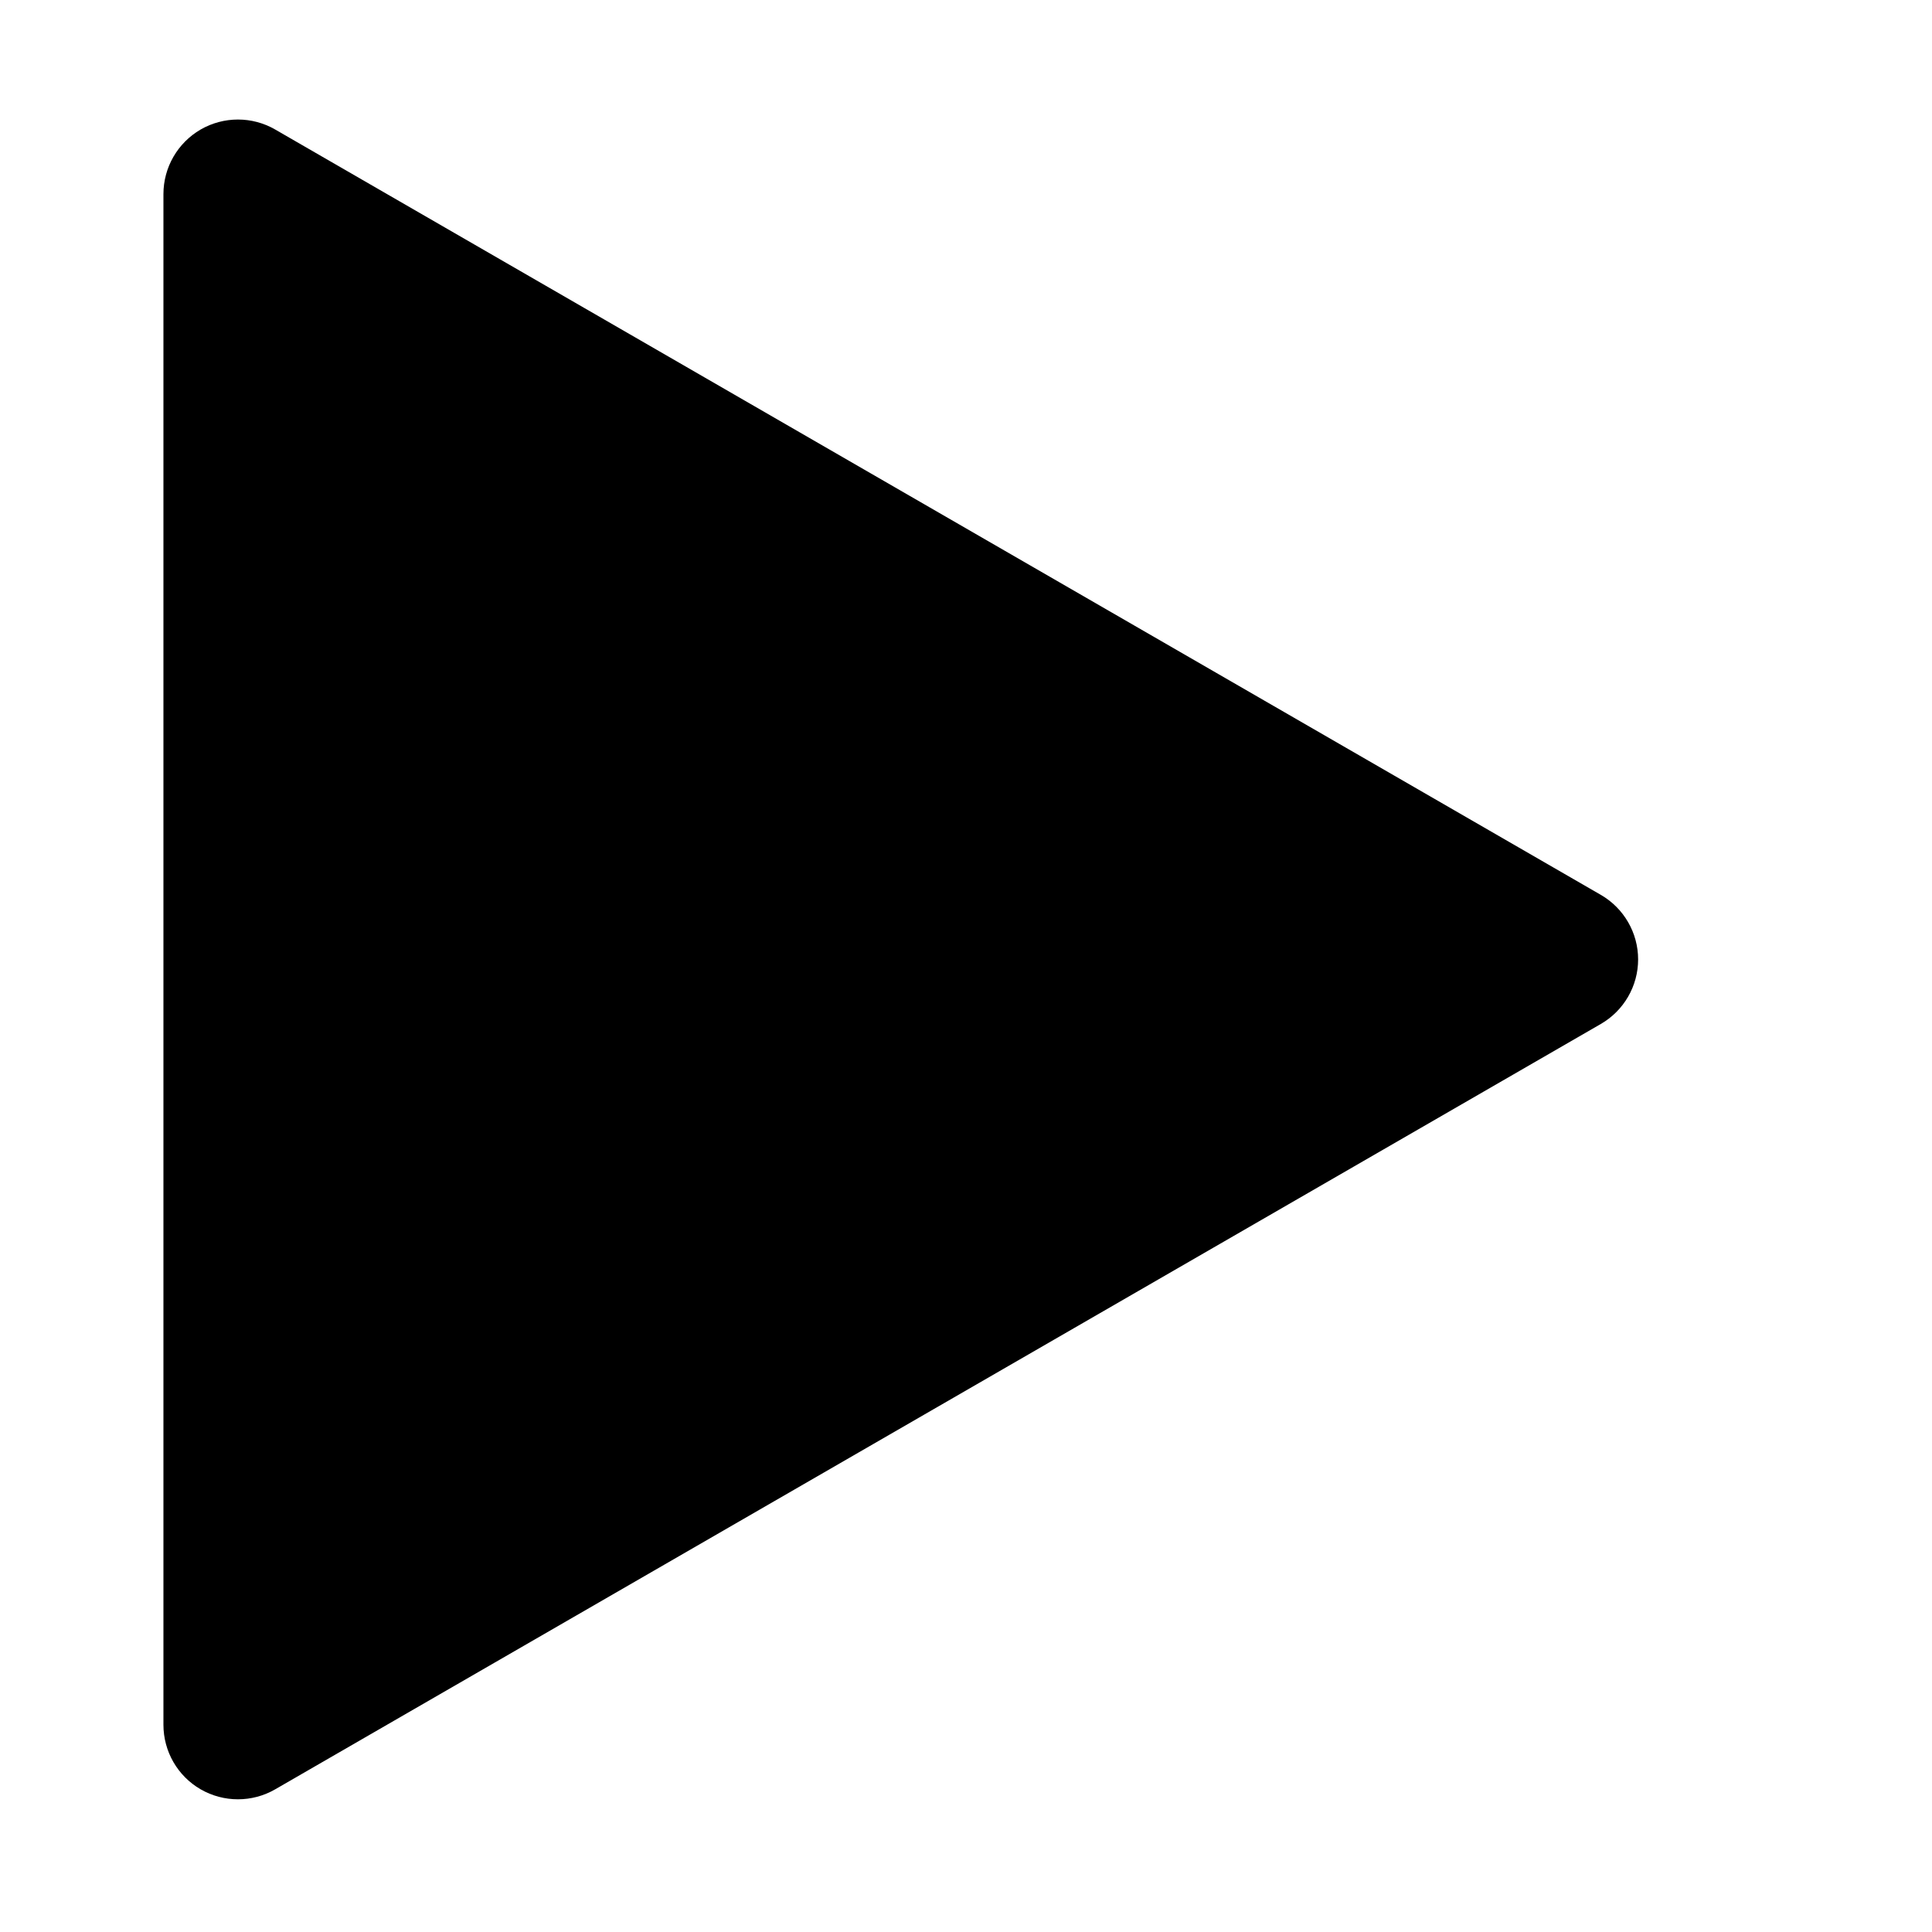
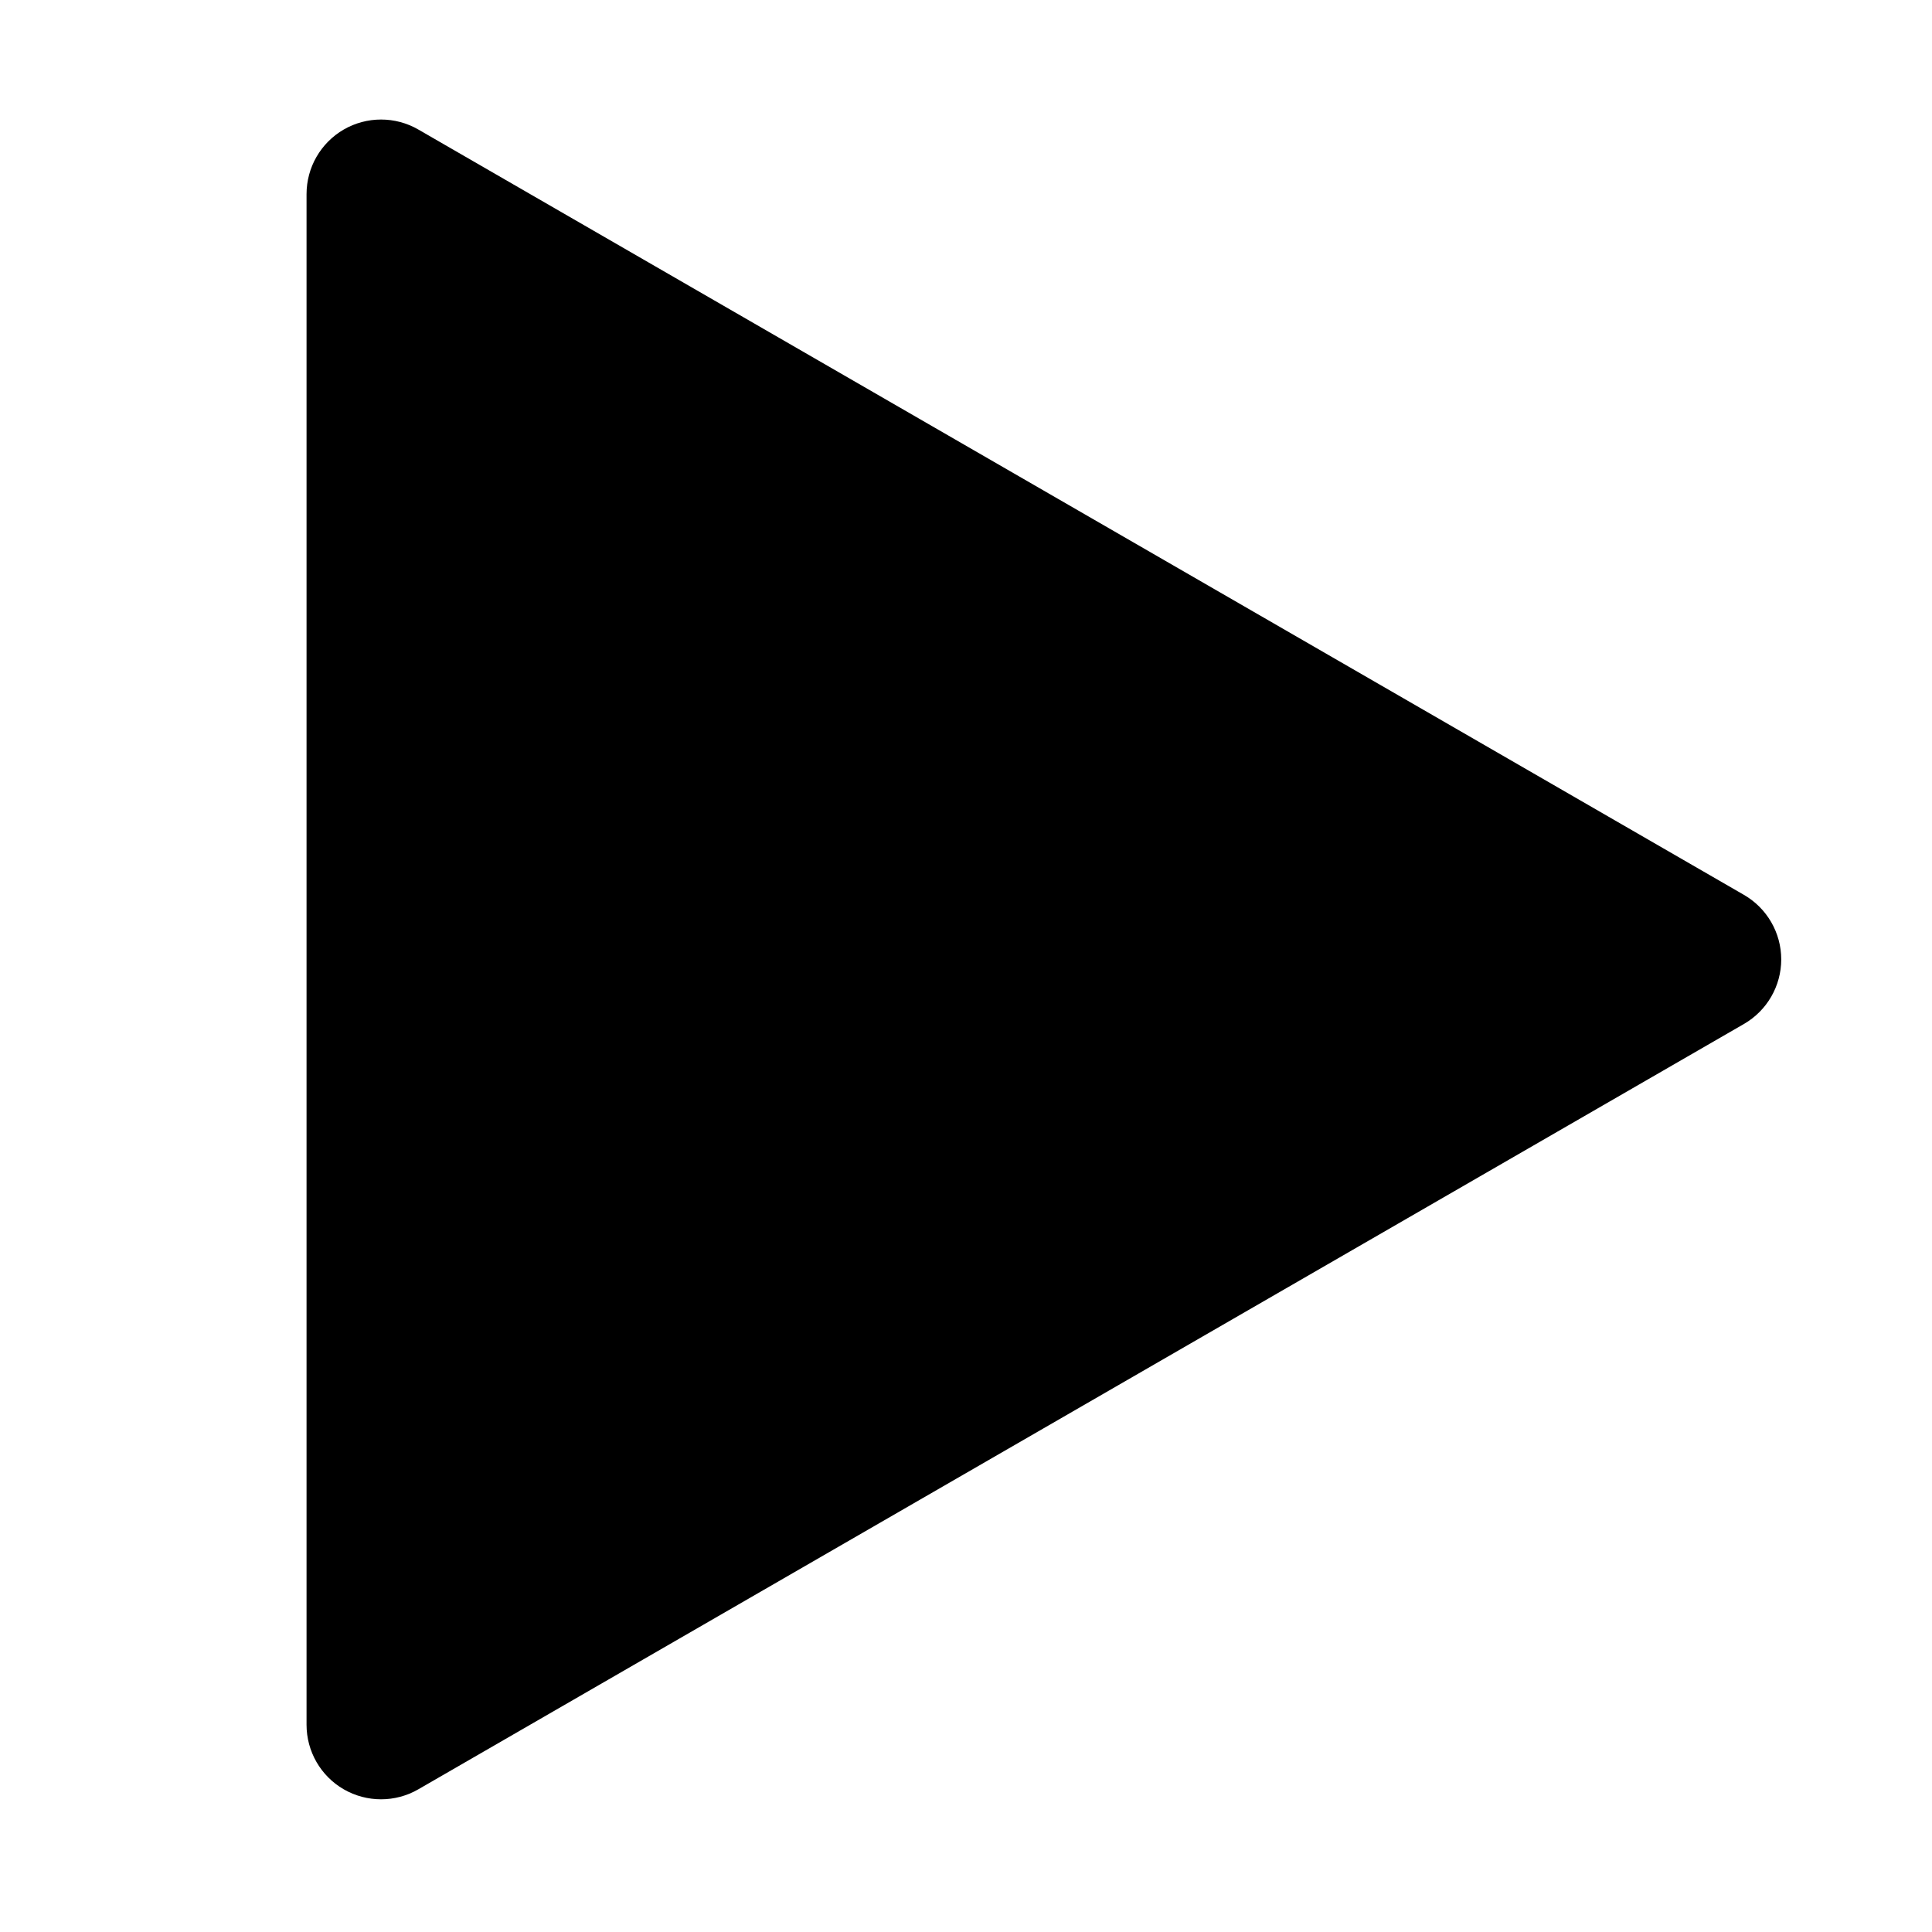
<svg xmlns="http://www.w3.org/2000/svg" width="100%" height="100%" viewBox="0 0 27 27" version="1.1" xml:space="preserve" style="fill-rule:evenodd;clip-rule:evenodd;stroke-linejoin:round;stroke-miterlimit:2;">
  <rect id="play" x="0.088" y="0.928" width="25" height="24.96" style="fill:none;" />
-   <path d="M2.284,2.713C2.284,2.34 2.482,1.997 2.804,1.81C3.127,1.624 3.524,1.624 3.846,1.81C7.838,4.115 18.379,10.201 22.372,12.506C22.694,12.692 22.893,13.036 22.893,13.408C22.893,13.78 22.694,14.124 22.372,14.31C18.379,16.615 7.838,22.701 3.846,25.006C3.524,25.192 3.127,25.192 2.804,25.006C2.482,24.82 2.284,24.476 2.284,24.104L2.284,2.713Z" />
+   <path d="M4.284,2.713C4.284,2.34 4.482,1.997 4.804,1.81C5.127,1.624 5.524,1.624 5.846,1.81C9.838,4.115 20.379,10.201 24.372,12.506C24.694,12.692 24.893,13.036 24.893,13.408C24.893,13.78 24.694,14.124 24.372,14.31C20.379,16.615 9.838,22.701 5.846,25.006C5.524,25.192 5.127,25.192 4.804,25.006C4.482,24.82 4.284,24.476 4.284,24.104L4.284,2.713Z" />
</svg>
